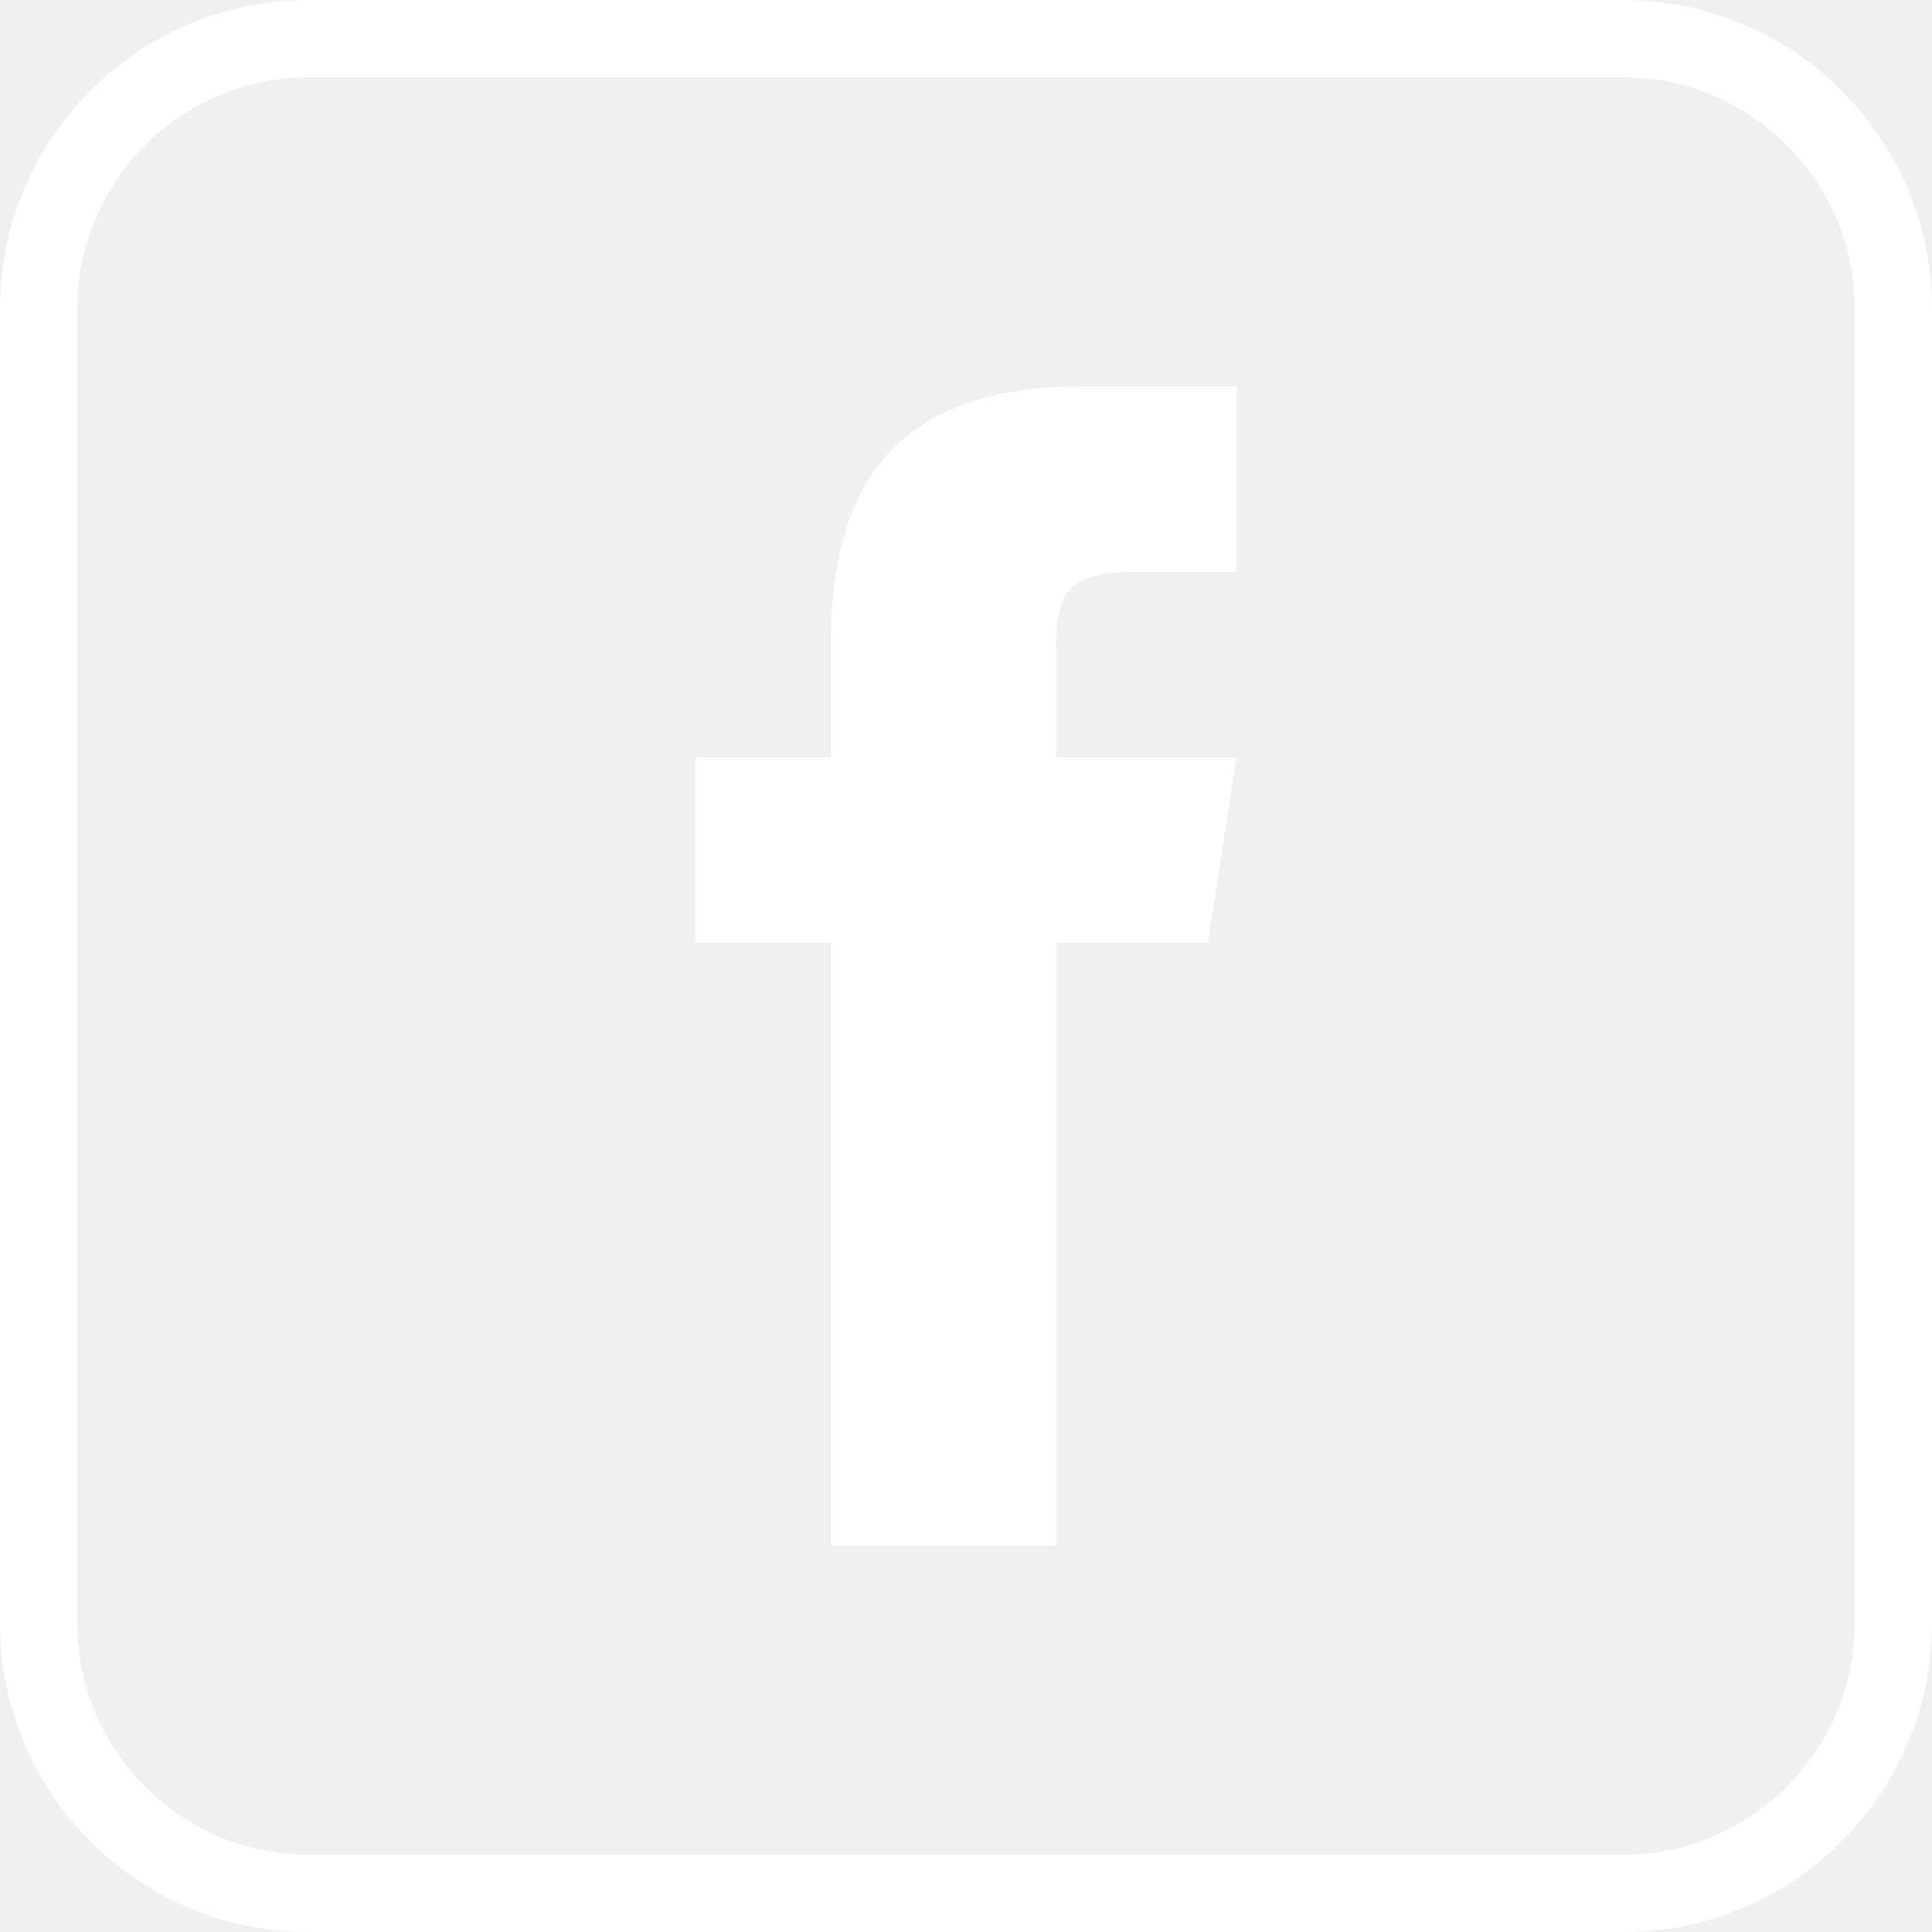
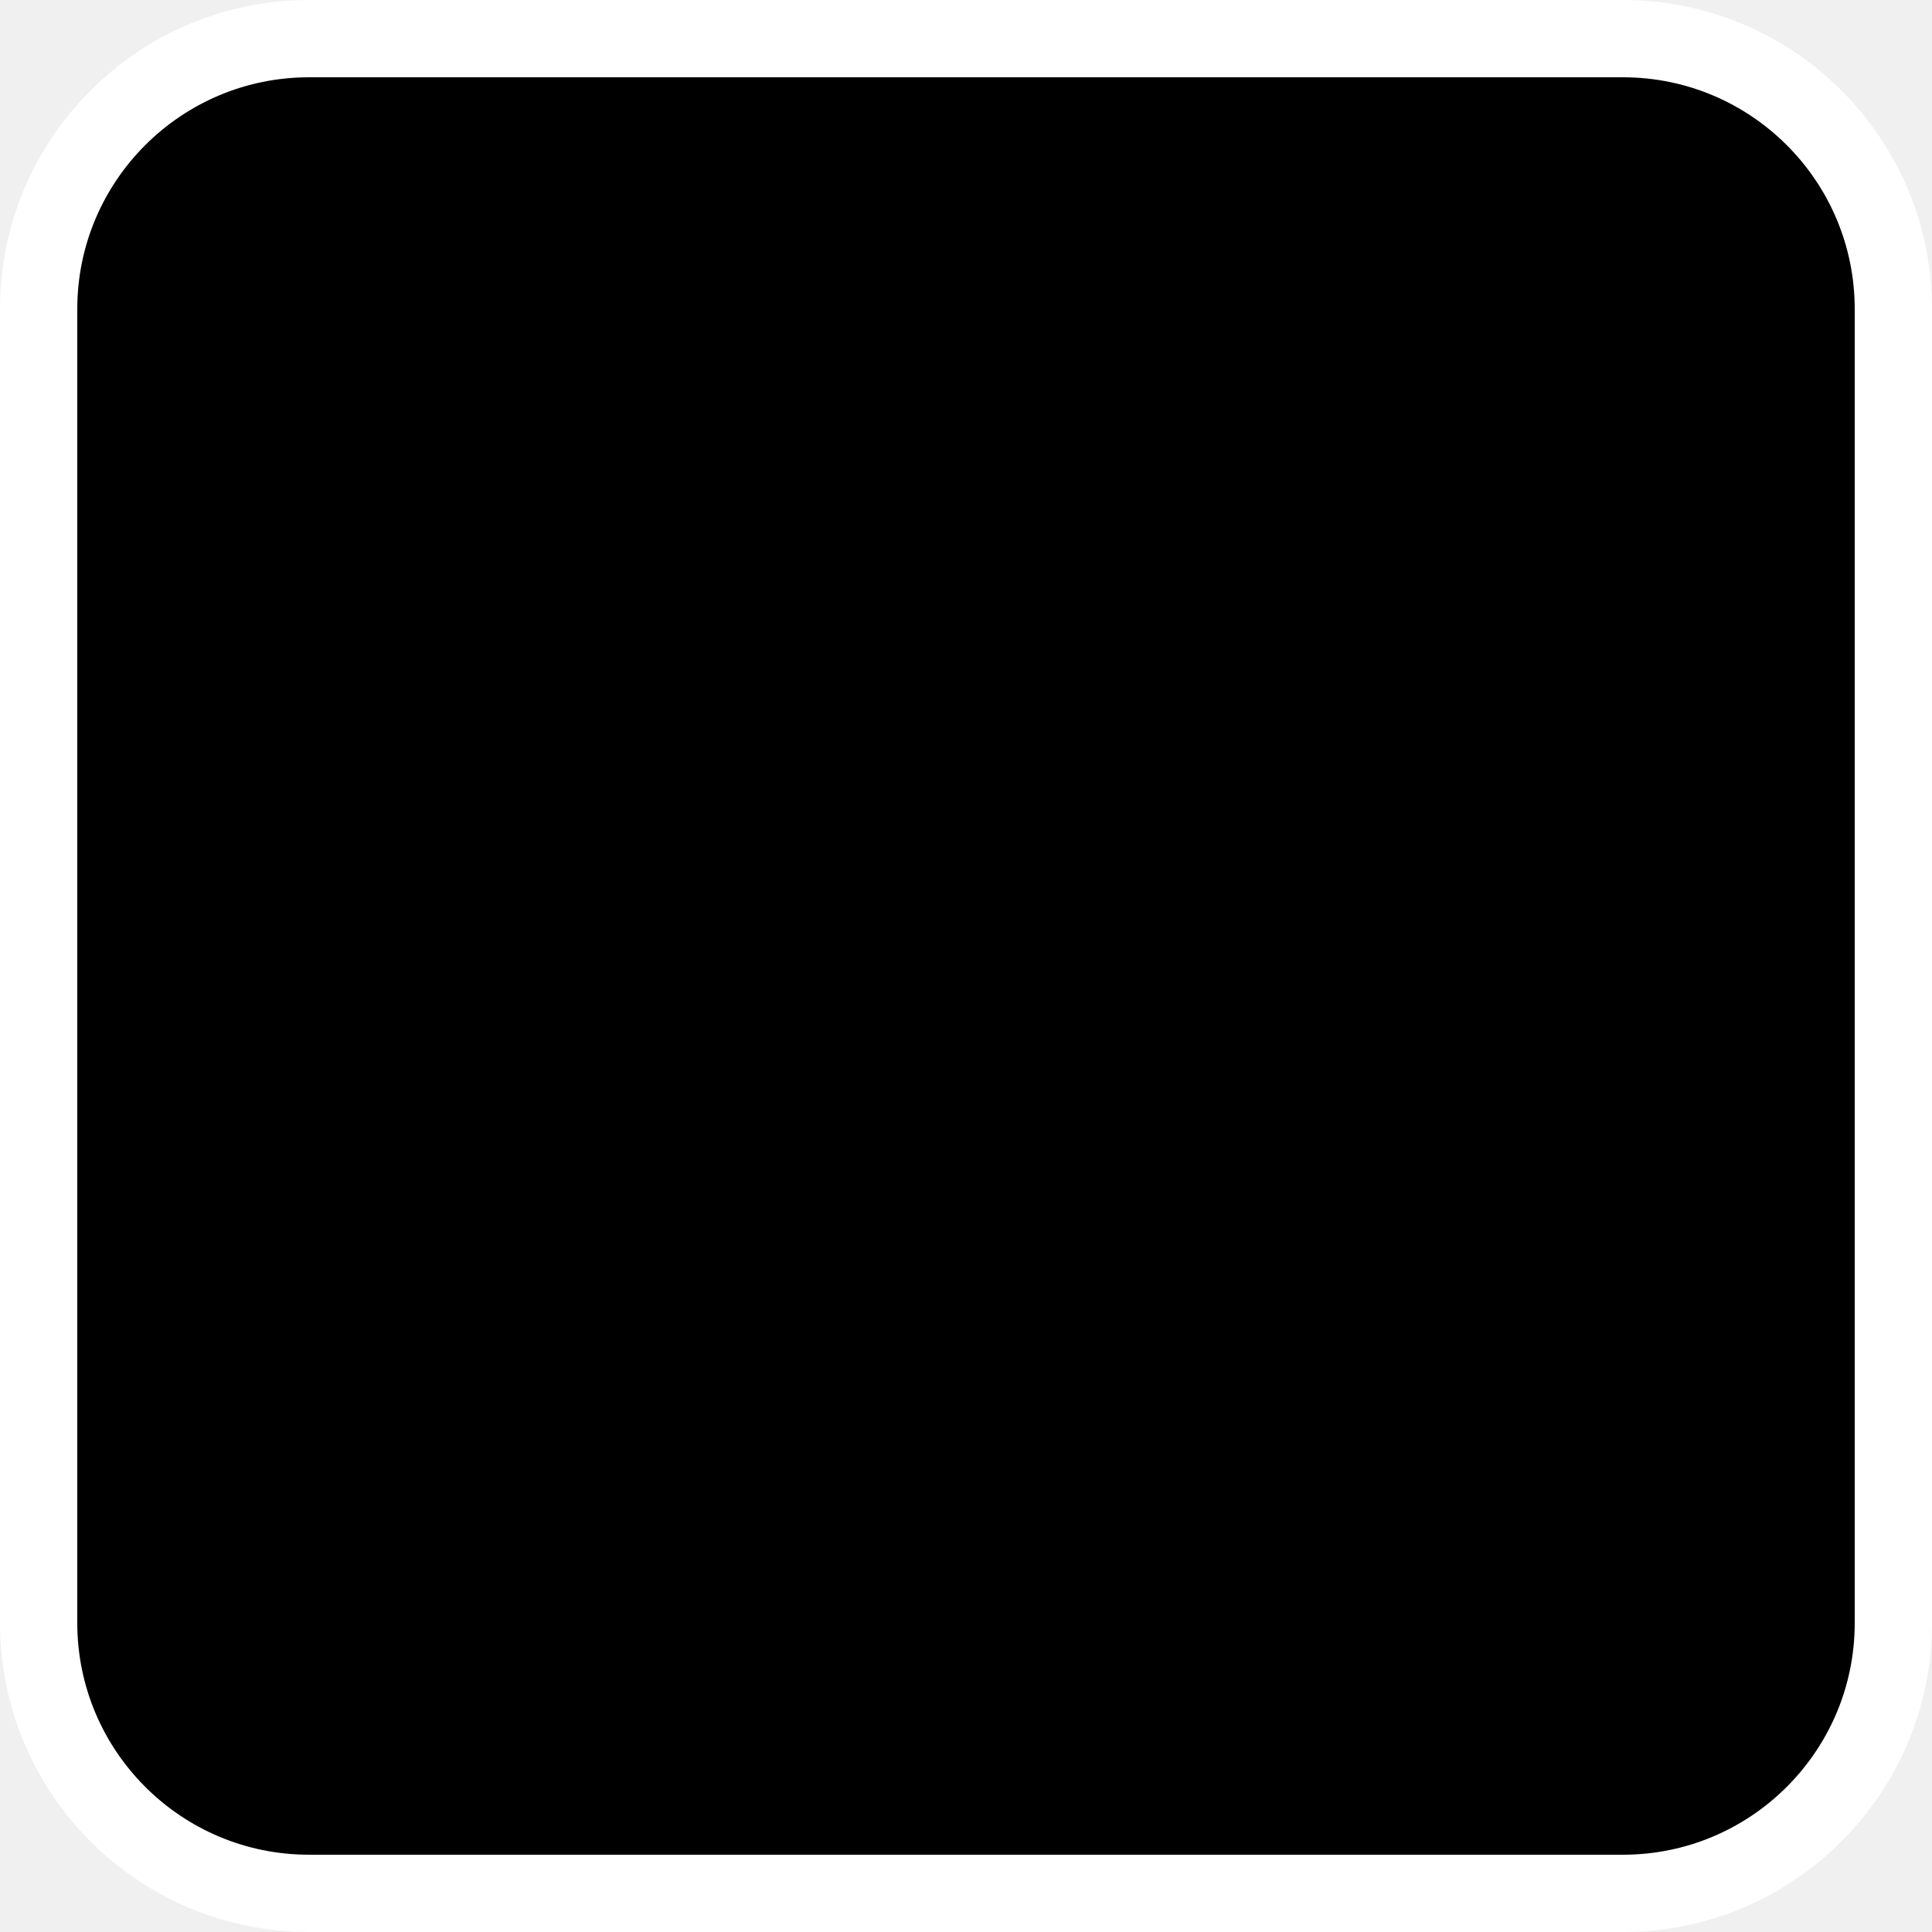
- <svg xmlns="http://www.w3.org/2000/svg" width="25" height="25" viewBox="0 0 25 25" fill="none">
+ <svg xmlns="http://www.w3.org/2000/svg" width="25" height="25" viewBox="0 0 25 25">
  <rect x=".5" y=".5" width="24" height="24" rx="3.5" stroke="#fff" />
-   <path d="M15.631 12.2H13.667V20H10.75V12.2H9V9.8H10.75V8.354C10.752 6.249 11.602 5 14.013 5H16V7.4H14.667C13.728 7.4 13.667 7.761 13.667 8.434V9.8H16L15.631 12.2Z" fill="#fff" />
+   <path d="M15.631 12.2H13.667V20H10.75V12.2H9V9.8H10.75V8.354C10.752 6.249 11.602 5 14.013 5H16V7.4H14.667C13.728 7.4 13.667 7.761 13.667 8.434V9.8H16L15.631 12.2Z" fill="currentColor" />
</svg>
